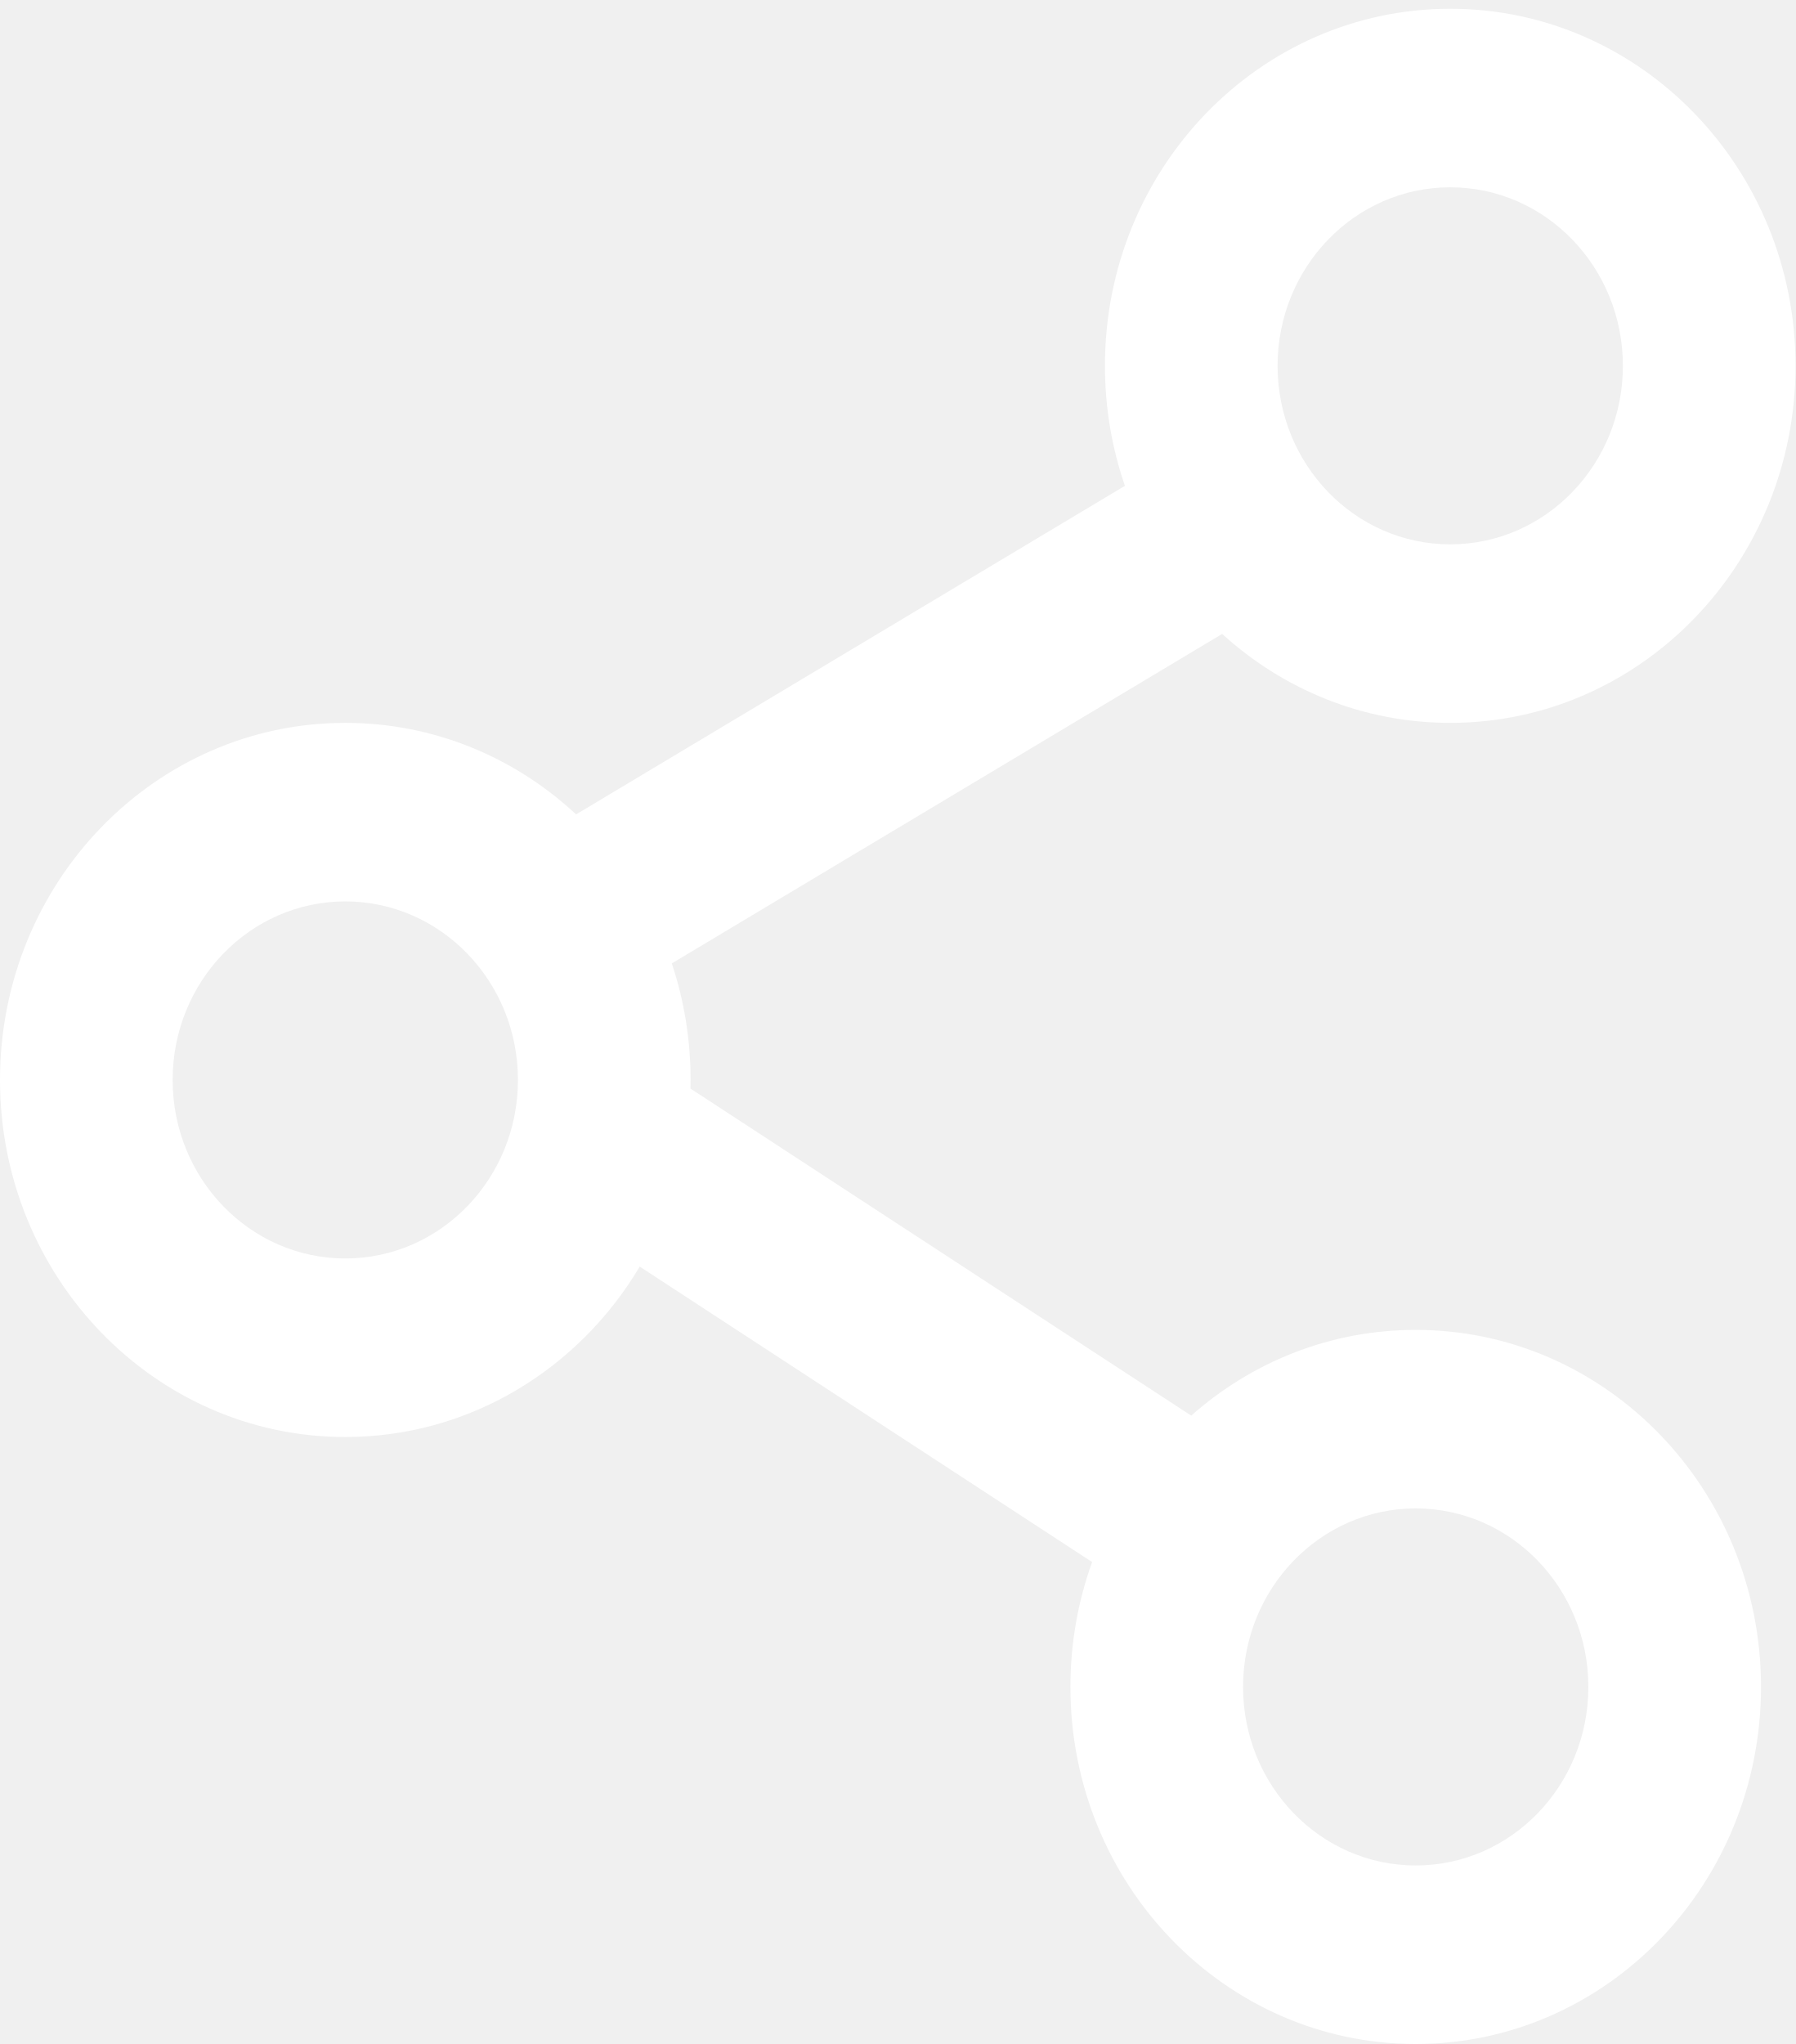
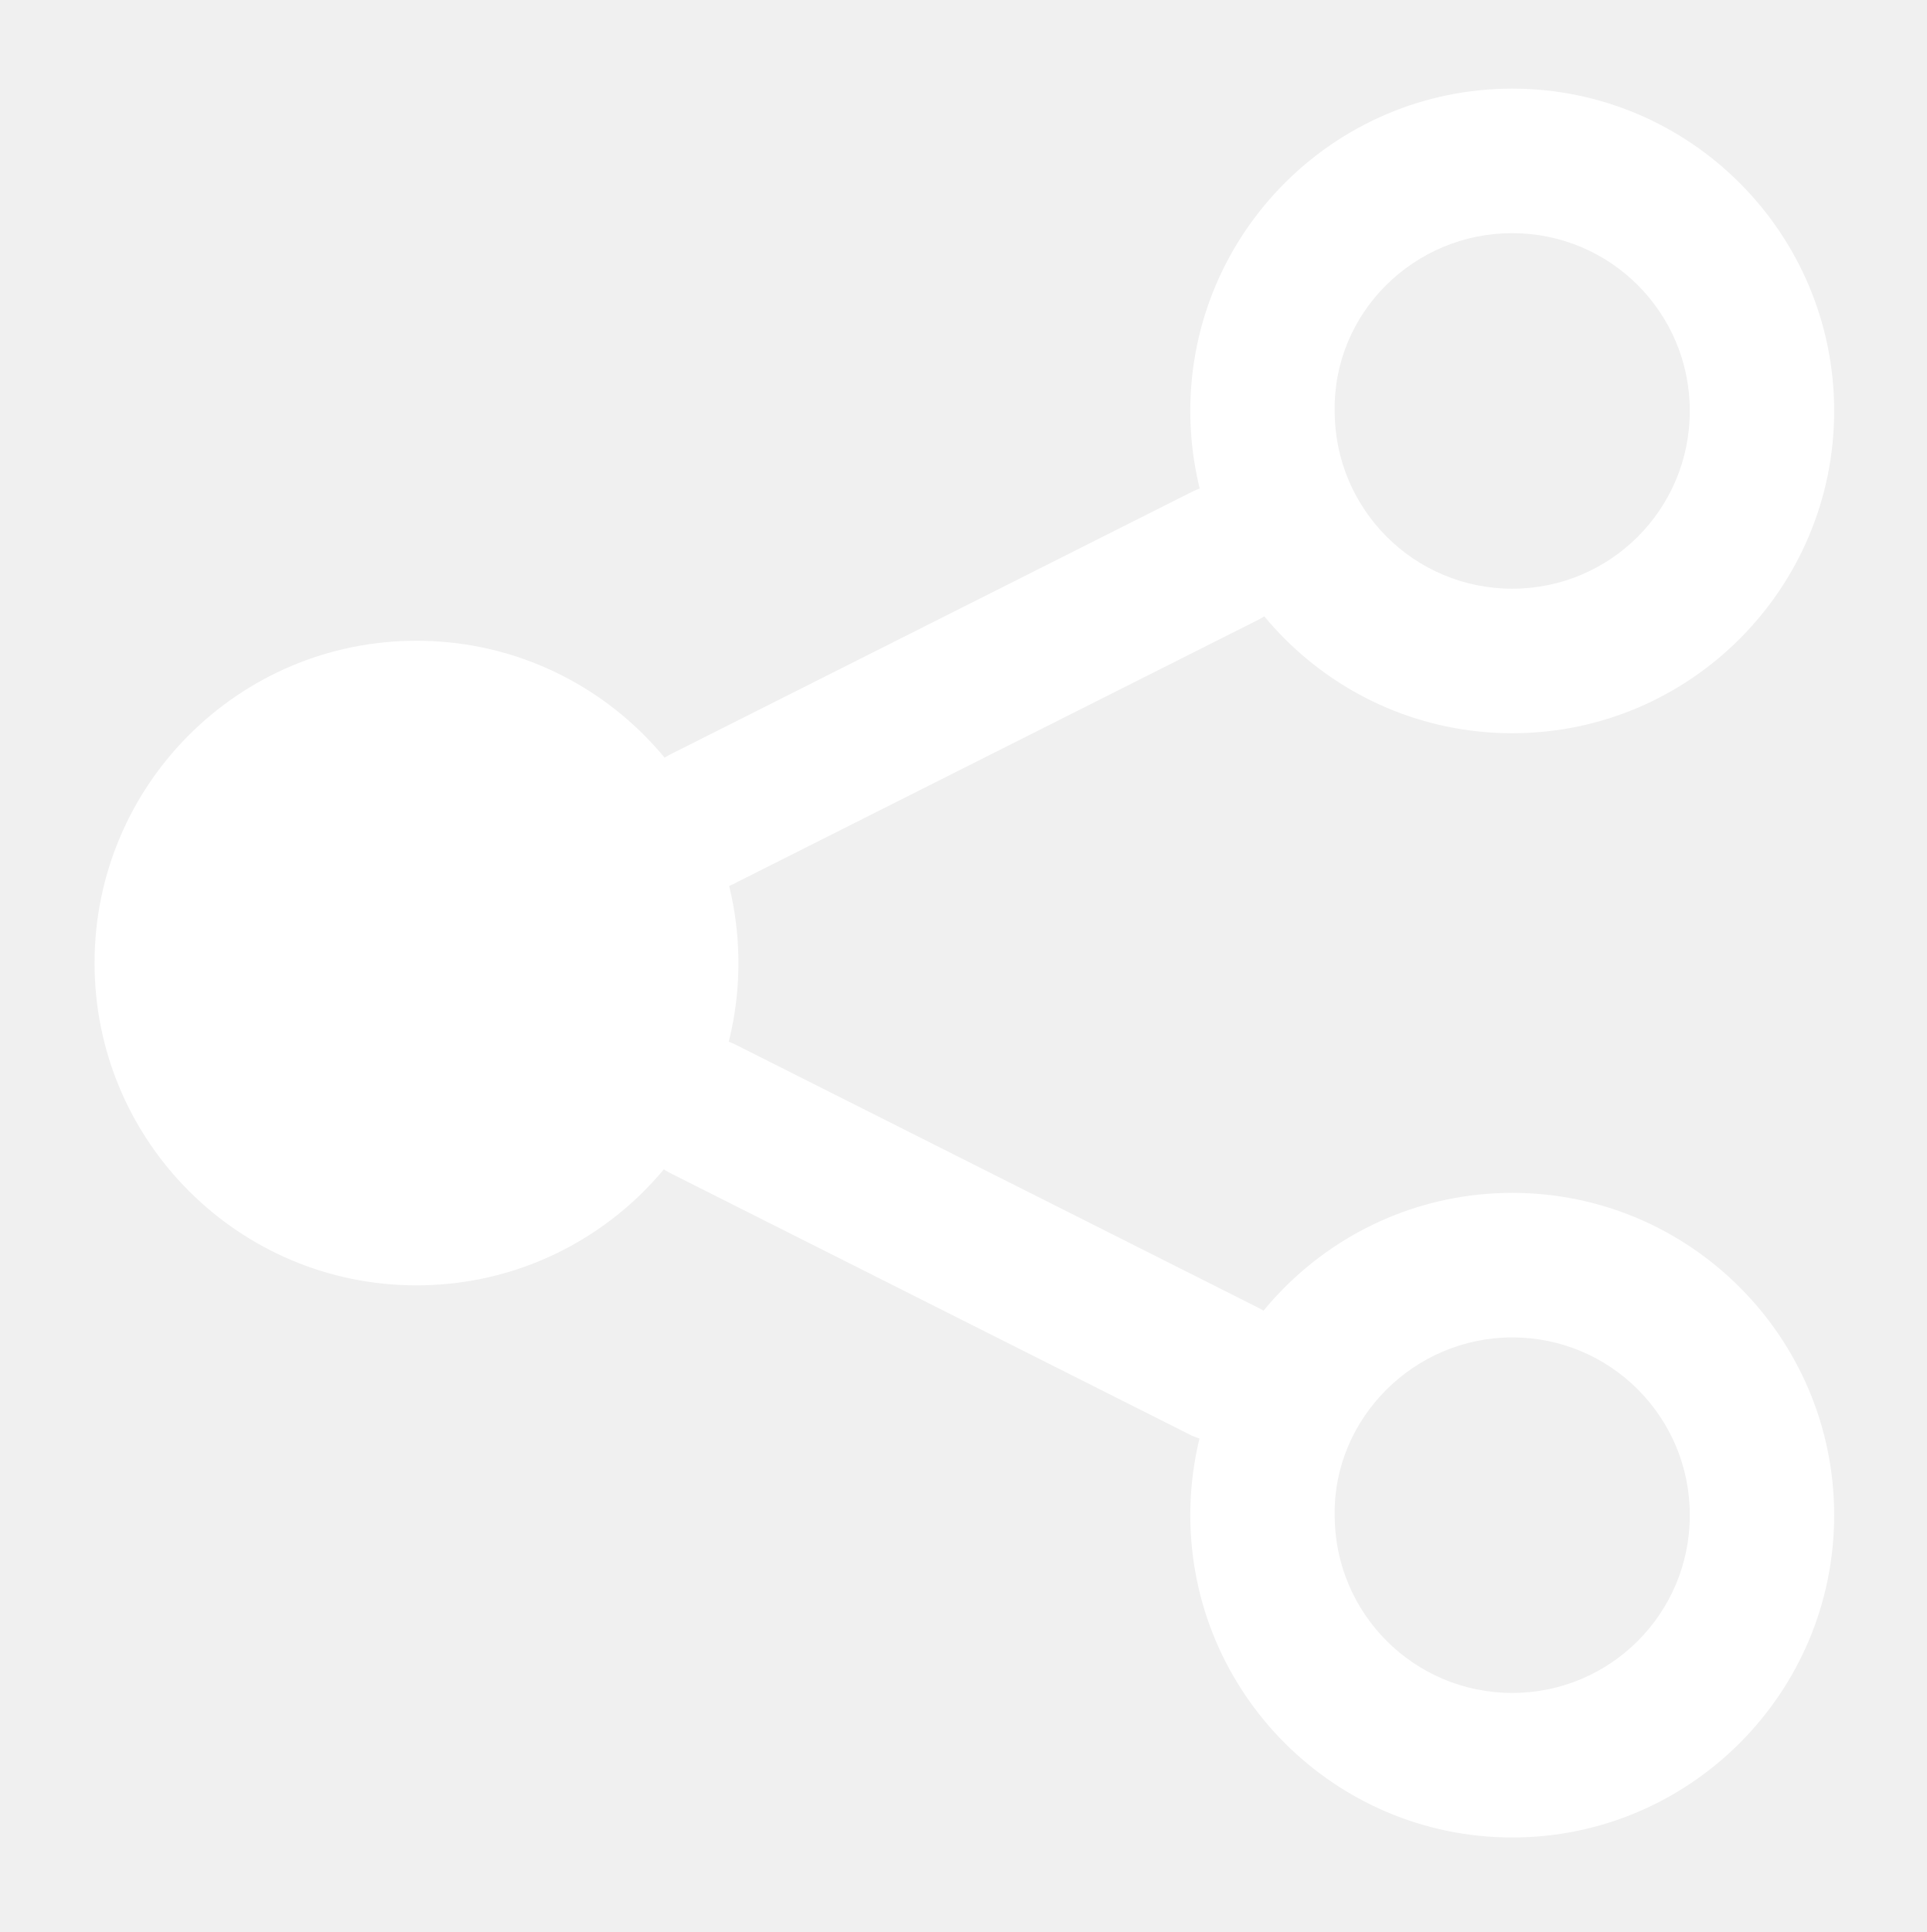
- <svg xmlns="http://www.w3.org/2000/svg" width="123" height="140" viewBox="0 0 123 140" fill="none">
-   <path fill-rule="evenodd" clip-rule="evenodd" d="M99.346 49.512C112.41 49.512 123 38.563 123 25.056C123 11.55 112.41 0.6 99.346 0.6C86.282 0.6 75.692 11.55 75.692 25.056C75.692 27.94 76.175 30.707 77.061 33.276L39.466 55.78C35.276 51.883 29.733 49.512 23.654 49.512C10.59 49.512 0 60.462 0 73.969C0 87.475 10.59 98.425 23.654 98.425C32.185 98.425 39.662 93.755 43.823 86.753L74.814 106.99C73.853 109.653 73.327 112.535 73.327 115.544C73.327 129.051 83.917 140 96.981 140C110.044 140 120.635 129.051 120.635 115.544C120.635 102.037 110.044 91.088 96.981 91.088C91.11 91.088 85.738 93.299 81.603 96.961L47.301 74.561C47.305 74.364 47.308 74.167 47.308 73.969C47.308 71.174 46.854 68.488 46.019 65.987L83.722 43.419C87.889 47.212 93.358 49.512 99.346 49.512ZM99.346 37.284C105.878 37.284 111.173 31.81 111.173 25.056C111.173 18.303 105.878 12.828 99.346 12.828C92.814 12.828 87.519 18.303 87.519 25.056C87.519 31.81 92.814 37.284 99.346 37.284ZM96.981 127.772C103.513 127.772 108.808 122.297 108.808 115.544C108.808 108.791 103.513 103.316 96.981 103.316C90.449 103.316 85.154 108.791 85.154 115.544C85.154 122.297 90.449 127.772 96.981 127.772ZM35.481 73.969C35.481 80.722 30.186 86.197 23.654 86.197C17.122 86.197 11.827 80.722 11.827 73.969C11.827 67.215 17.122 61.74 23.654 61.74C30.186 61.74 35.481 67.215 35.481 73.969Z" fill="white" />
+ <svg xmlns="http://www.w3.org/2000/svg" width="326" height="327" viewBox="0 0 326 327" fill="none">
+   <path d="M70.478 217.552C100.565 217.552 124.955 193.129 124.955 163.001C124.955 132.873 100.565 108.449 70.478 108.449C40.39 108.449 16 132.873 16 163.001C16 193.129 40.39 217.552 70.478 217.552Z" fill="white" />
+   <path d="M255.897 39.463C272.509 39.463 285.946 52.917 285.946 69.552C285.946 86.186 272.509 99.641 255.897 99.641C239.285 99.641 225.849 86.186 225.849 69.552C225.605 52.917 239.285 39.463 255.897 39.463ZM255.897 15C225.849 15 201.42 39.463 201.42 69.552C201.42 99.641 225.849 124.103 255.897 124.103C285.946 124.103 310.375 99.641 310.375 69.552C310.375 39.463 285.946 15 255.897 15Z" fill="white" />
+   <path d="M255.899 226.361C272.511 226.361 285.948 239.816 285.948 256.45C285.948 273.085 272.511 286.539 255.899 286.539C239.287 286.539 225.851 273.085 225.851 256.45C225.607 240.06 239.287 226.361 255.899 226.361ZM255.899 201.898C225.851 201.898 201.422 226.361 201.422 256.45C201.422 286.539 225.851 311.002 255.899 311.002C285.948 311.002 310.377 286.539 310.377 256.45C310.377 226.361 285.948 201.898 255.899 201.898Z" fill="white" />
+   <path d="M207.038 244.203C205.084 244.203 203.374 243.714 201.664 242.98L113.718 198.703C107.61 195.767 105.167 188.428 108.343 182.313C111.275 176.197 118.604 173.751 124.711 176.931L212.657 221.208C218.764 224.144 221.207 231.483 218.031 237.598C215.833 241.757 211.68 244.203 207.038 244.203Z" fill="white" />
+   <path d="M119.344 150.778C114.947 150.778 110.55 148.331 108.351 143.928C105.419 137.812 107.618 130.474 113.725 127.538L201.671 83.261C207.534 80.325 214.863 82.527 218.039 88.643C220.97 94.758 218.772 102.097 212.664 105.033L124.719 149.31C123.009 150.288 121.054 150.778 119.344 150.778Z" fill="white" />
</svg>
